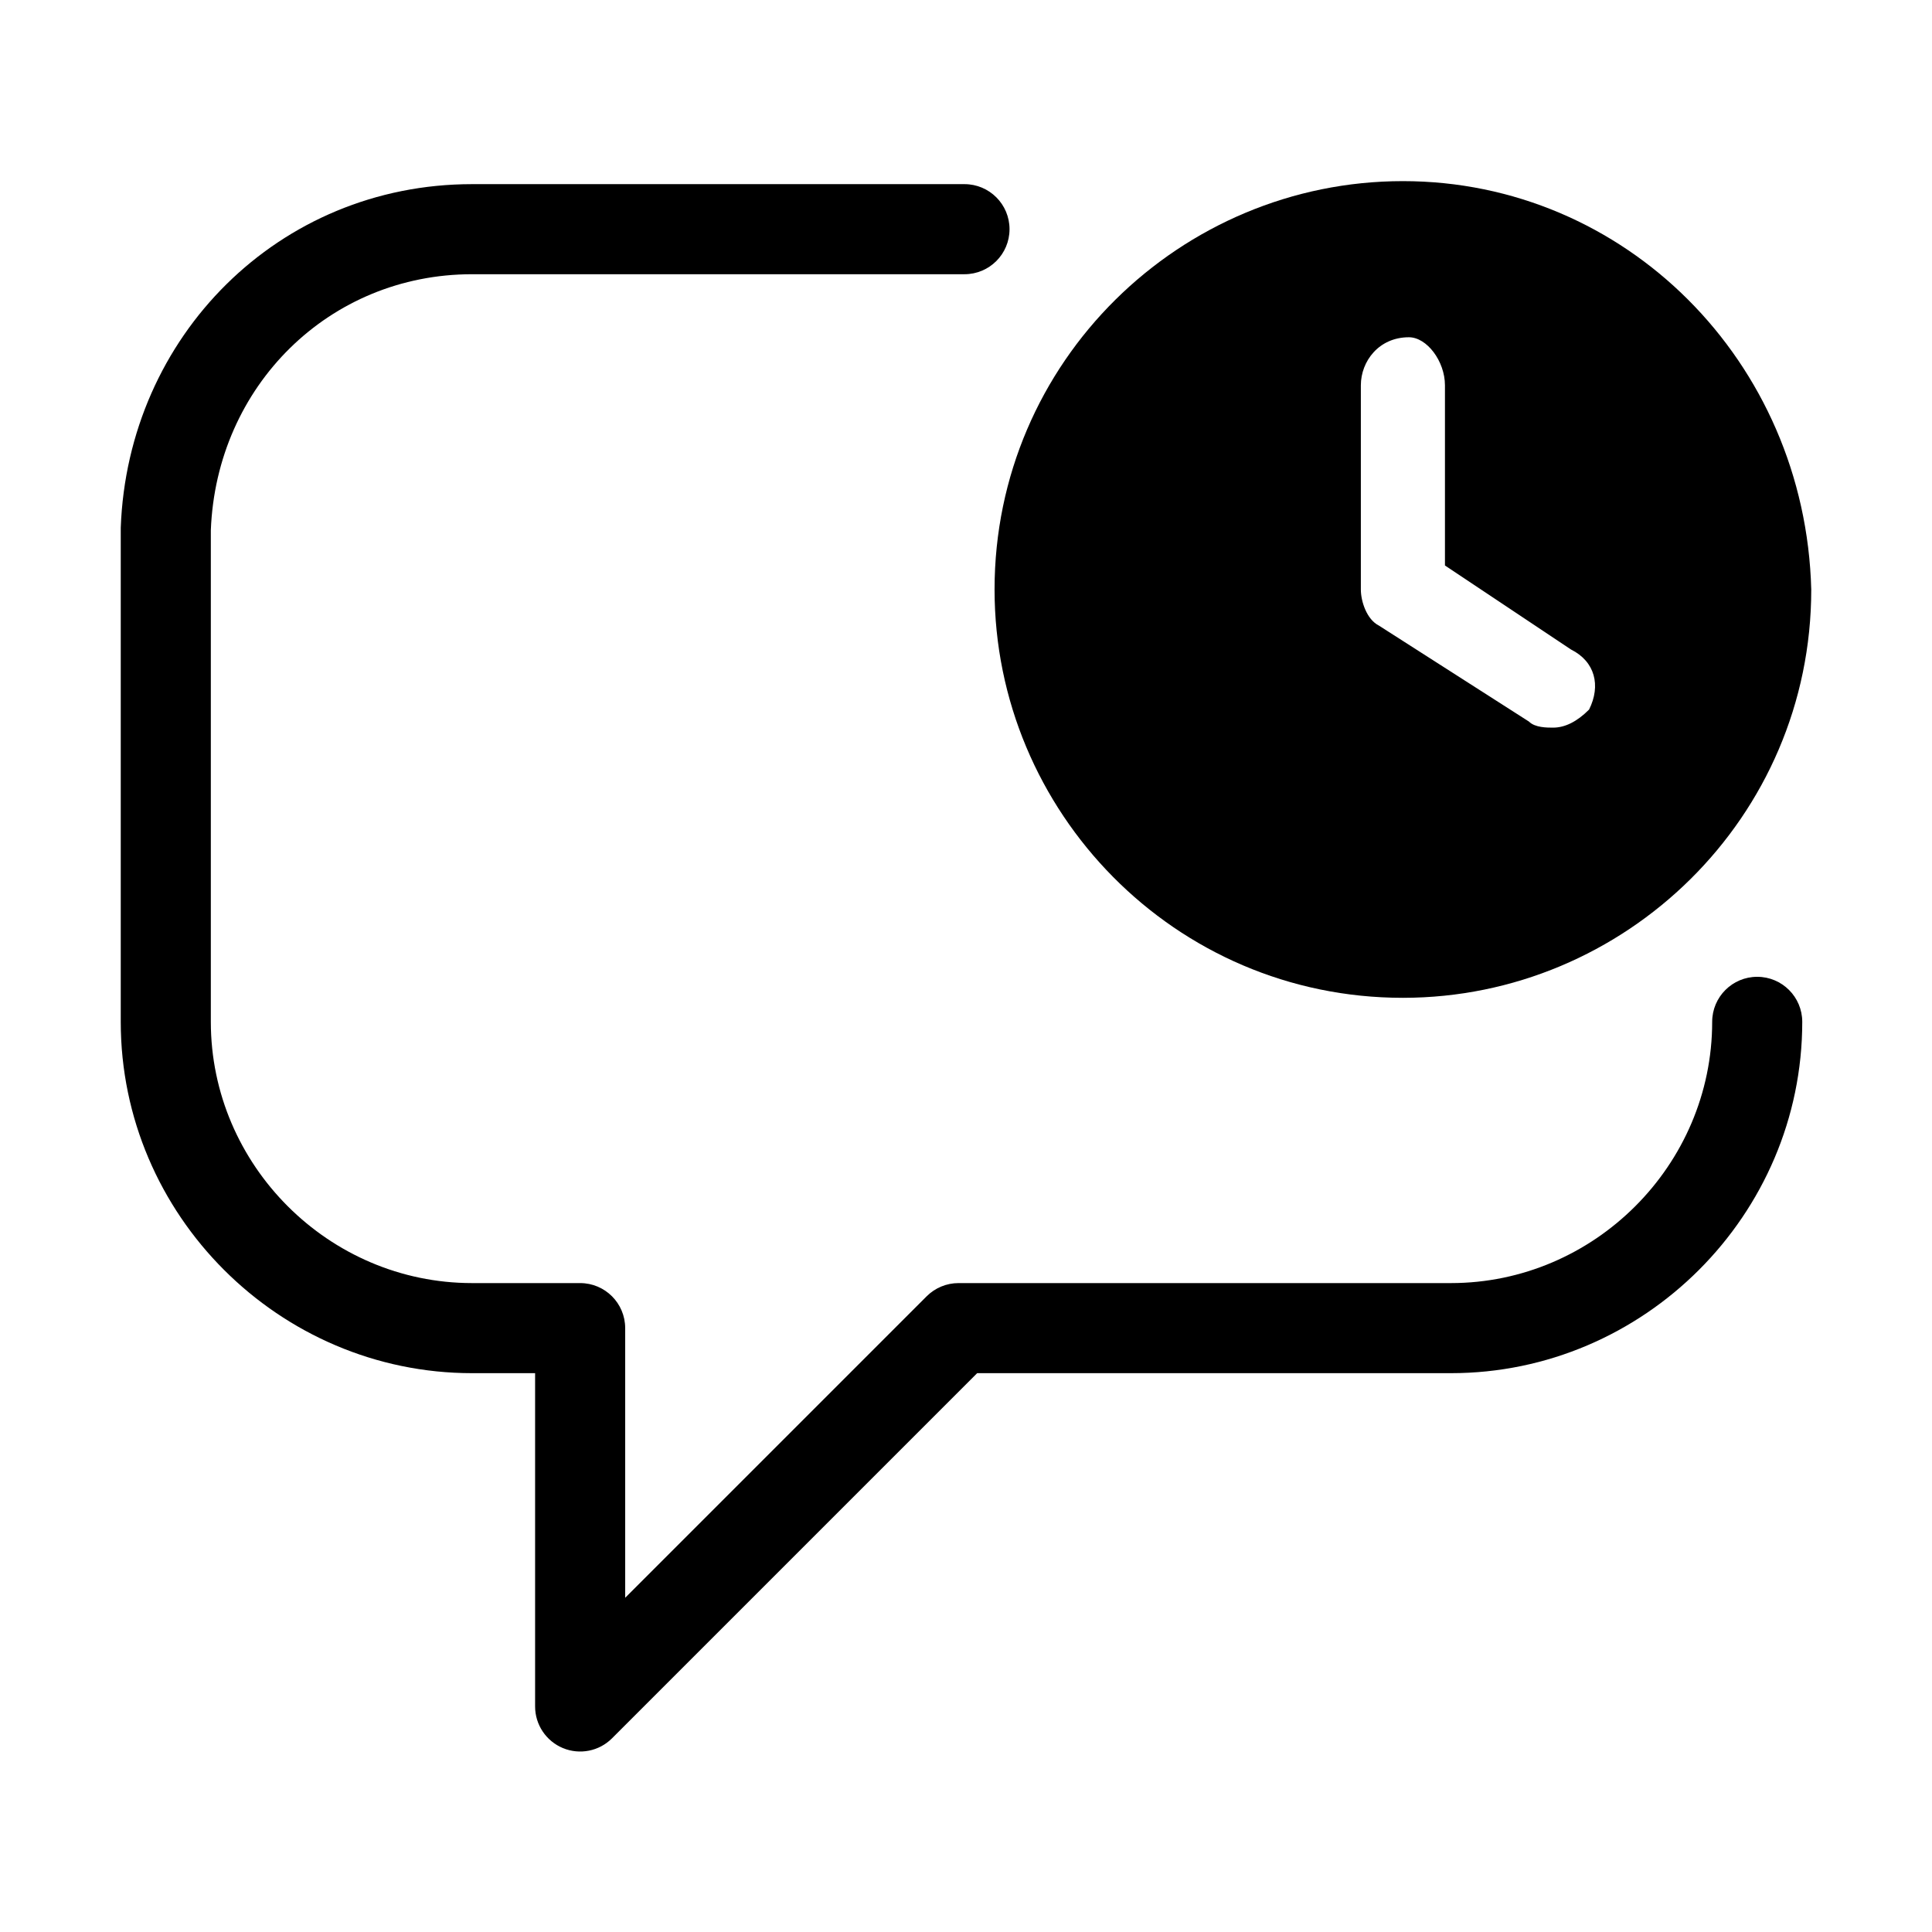
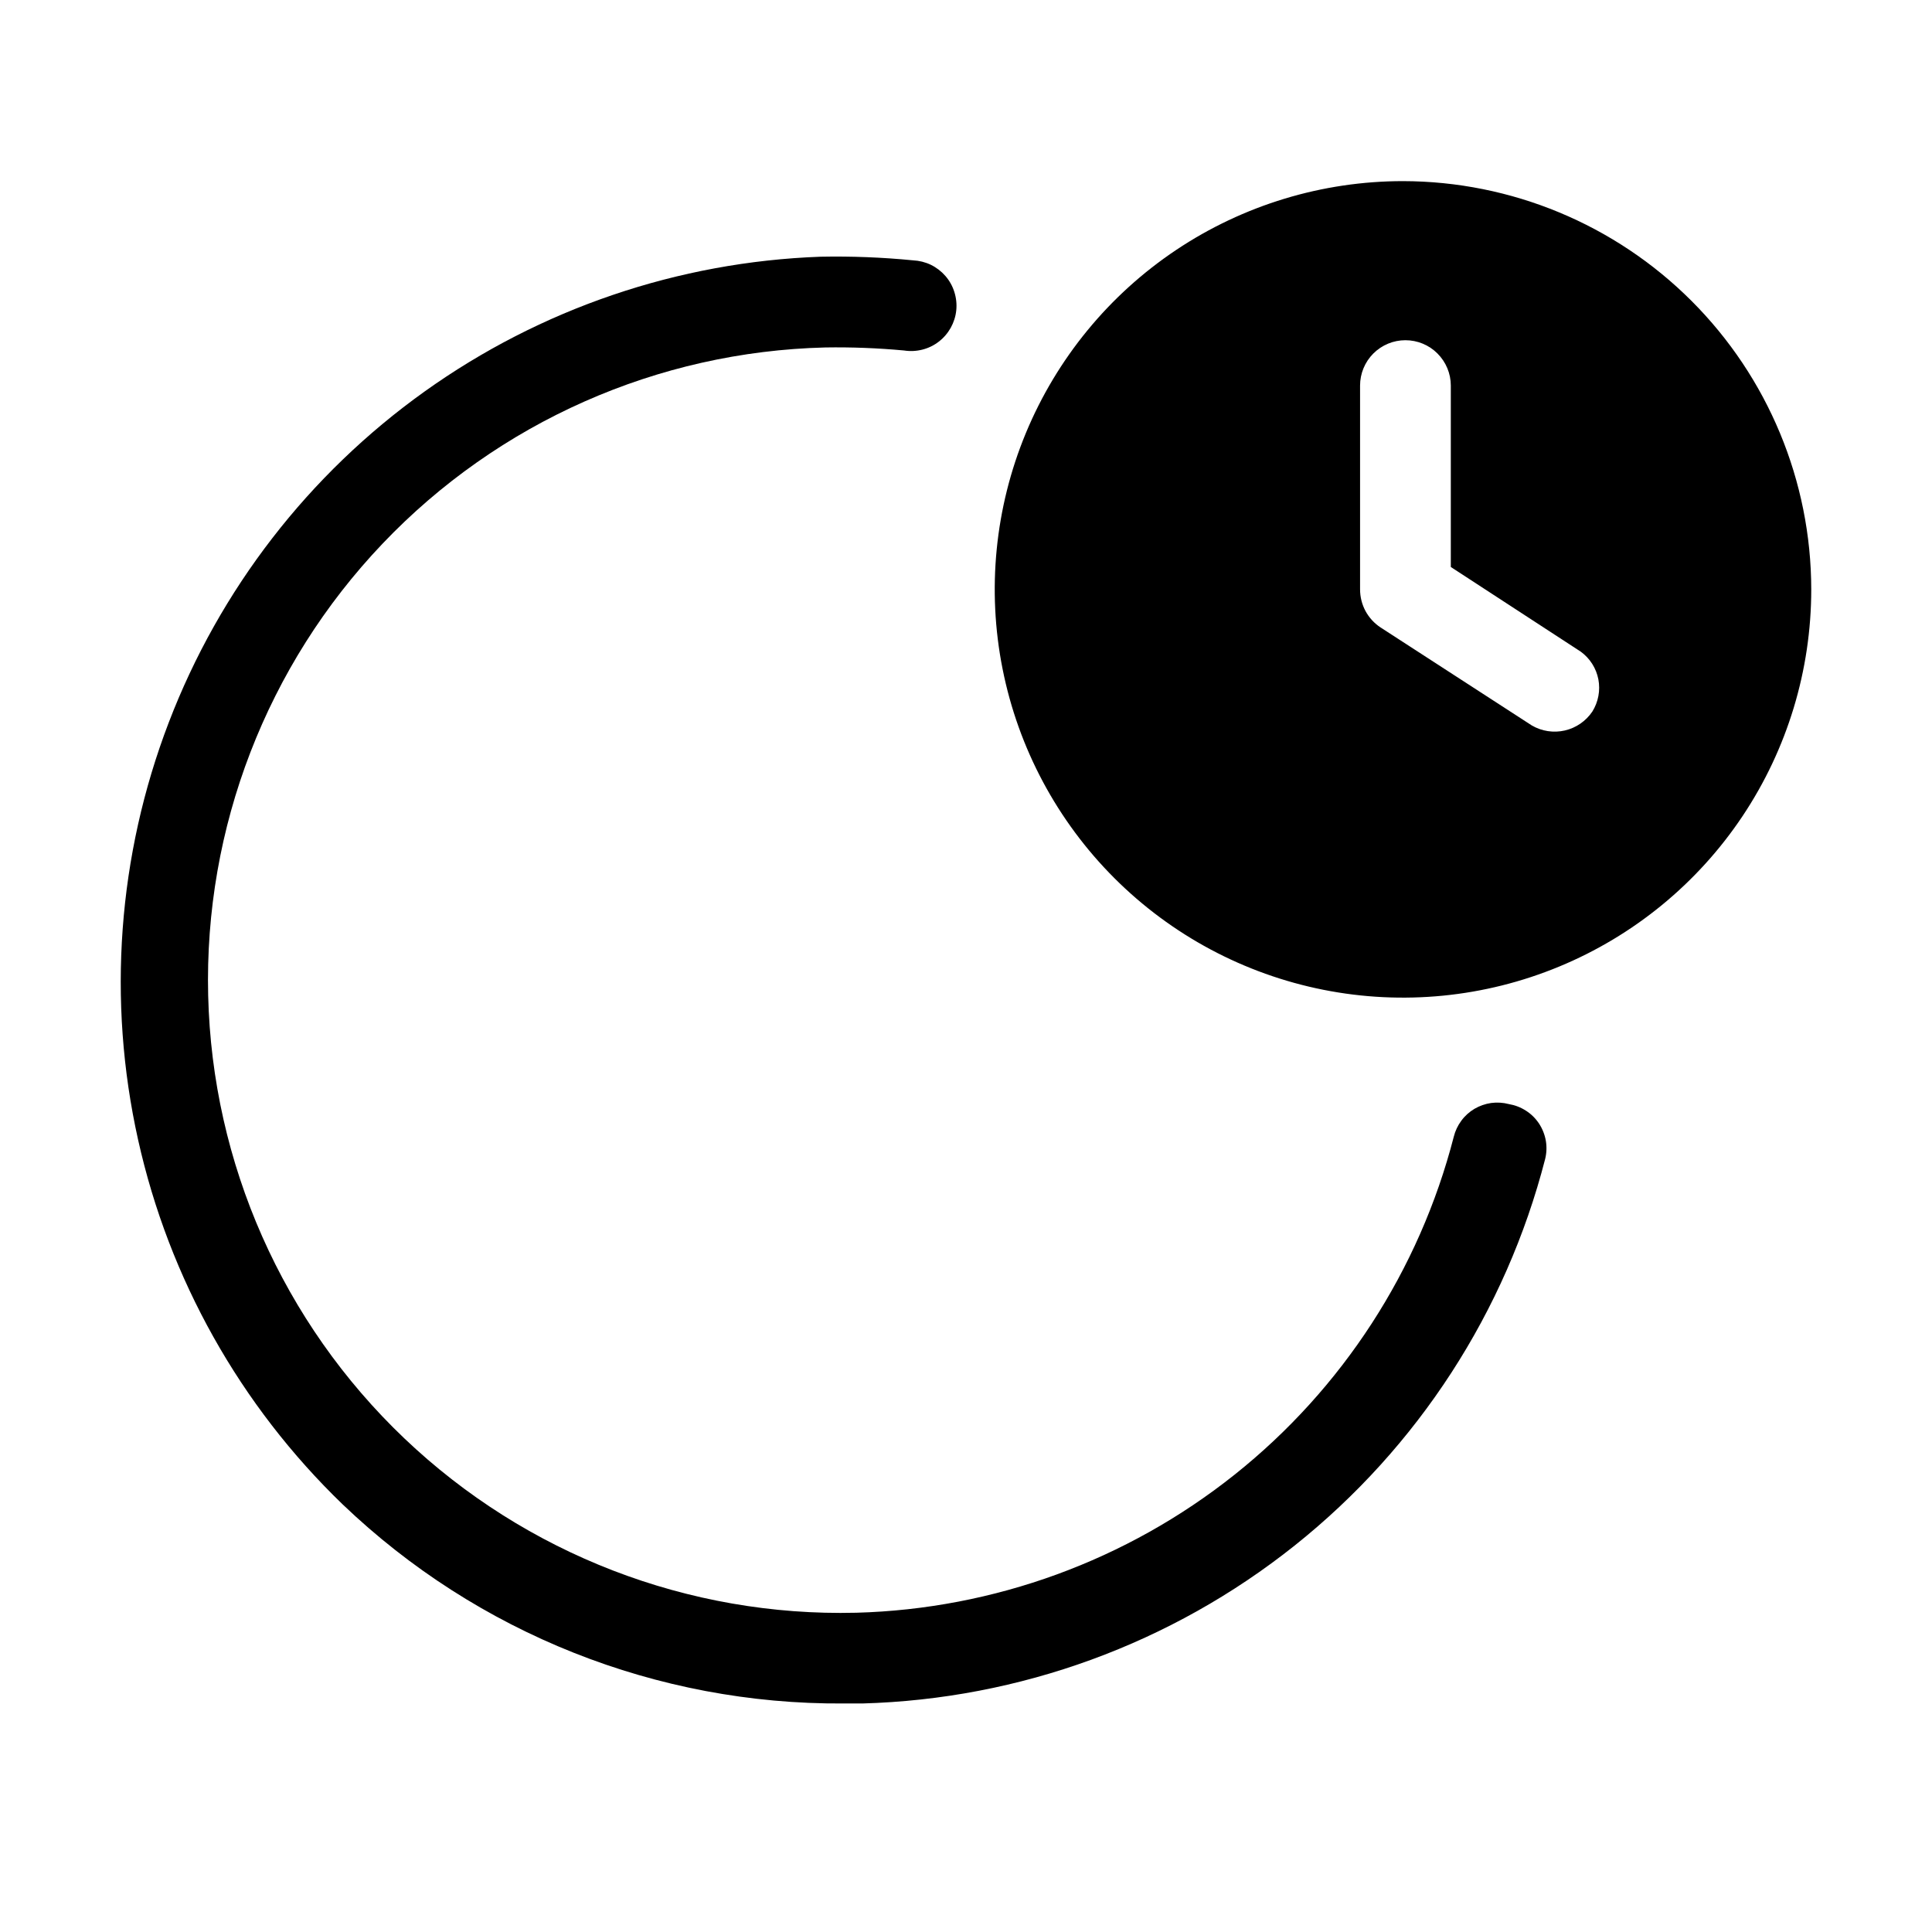
<svg xmlns="http://www.w3.org/2000/svg" width="32" height="32" viewBox="0 0 32 32" fill="none">
-   <path fill-rule="evenodd" clip-rule="evenodd" d="M3.492 8.783C3.584 6.39 5.455 4.542 7.819 4.542H15.975C16.387 4.542 16.721 4.208 16.721 3.796C16.721 3.384 16.387 3.05 15.975 3.05H7.819C4.617 3.05 2.114 5.571 2 8.742C2 8.751 2 8.76 2 8.769V16.925C2 20.122 4.622 22.744 7.819 22.744H8.863V28.265C8.863 28.566 9.045 28.838 9.324 28.954C9.603 29.069 9.923 29.006 10.137 28.792L16.185 22.744H24.032C27.229 22.744 29.851 20.122 29.851 16.925C29.851 16.513 29.517 16.179 29.105 16.179C28.693 16.179 28.359 16.513 28.359 16.925C28.359 19.299 26.405 21.252 24.032 21.252H15.876C15.678 21.252 15.488 21.331 15.348 21.471L10.355 26.464V21.998C10.355 21.586 10.021 21.252 9.609 21.252H7.819C5.446 21.252 3.492 19.299 3.492 16.925V8.783Z" fill="black" />
-   <path d="M23.236 3C19.556 3 16.473 5.984 16.473 9.764C16.473 13.444 19.456 16.527 23.236 16.527C26.916 16.527 30 13.543 30 9.764C29.901 5.984 26.916 3 23.236 3ZM26.32 11.753C26.121 11.952 25.922 12.052 25.723 12.052C25.623 12.052 25.424 12.052 25.325 11.952L22.838 10.361C22.639 10.261 22.54 9.963 22.54 9.764V6.382C22.54 5.984 22.838 5.586 23.336 5.586C23.634 5.586 23.933 5.984 23.933 6.382V9.366L26.021 10.758C26.419 10.957 26.519 11.355 26.32 11.753Z" fill="black" />
+   <path d="M23.238 3C21.901 3 20.593 3.397 19.481 4.14C18.369 4.883 17.503 5.939 16.991 7.174C16.479 8.41 16.345 9.77 16.606 11.081C16.867 12.393 17.511 13.598 18.457 14.544C19.402 15.489 20.607 16.133 21.919 16.394C23.231 16.655 24.59 16.521 25.826 16.009C27.061 15.498 28.118 14.631 28.861 13.519C29.604 12.407 30 11.1 30 9.762C29.998 7.969 29.284 6.251 28.017 4.984C26.749 3.716 25.031 3.003 23.238 3ZM26.374 11.786C26.267 11.944 26.105 12.056 25.919 12.099C25.732 12.142 25.537 12.112 25.372 12.016L22.867 10.393C22.763 10.325 22.677 10.231 22.617 10.121C22.558 10.011 22.527 9.887 22.527 9.762V6.386C22.527 6.187 22.606 5.996 22.747 5.855C22.888 5.714 23.079 5.635 23.278 5.635C23.477 5.635 23.669 5.714 23.809 5.855C23.95 5.996 24.03 6.187 24.03 6.386V9.391L26.183 10.794C26.335 10.905 26.438 11.068 26.474 11.252C26.509 11.436 26.473 11.627 26.374 11.786Z" fill="black" />
+   <path d="M24.991 18.287C24.896 18.262 24.796 18.256 24.698 18.269C24.601 18.283 24.506 18.316 24.421 18.366C24.337 18.416 24.262 18.483 24.204 18.563C24.145 18.642 24.103 18.732 24.079 18.828C23.509 21.038 22.234 23.003 20.449 24.425C18.663 25.847 16.463 26.65 14.182 26.712C11.403 26.78 8.71 25.741 6.697 23.824C4.684 21.907 3.515 19.268 3.448 16.489C3.38 13.71 4.419 11.018 6.336 9.005C8.253 6.992 10.892 5.823 13.671 5.755C14.105 5.748 14.54 5.765 14.973 5.805C15.074 5.821 15.177 5.816 15.277 5.791C15.376 5.766 15.469 5.721 15.55 5.658C15.631 5.596 15.698 5.517 15.748 5.428C15.797 5.339 15.829 5.24 15.839 5.138C15.849 5.036 15.838 4.934 15.807 4.836C15.777 4.739 15.726 4.648 15.659 4.571C15.592 4.494 15.51 4.431 15.418 4.386C15.326 4.342 15.226 4.317 15.123 4.312C14.614 4.262 14.102 4.242 13.591 4.252C11.233 4.337 8.952 5.113 7.032 6.485C5.112 7.857 3.639 9.763 2.795 11.967C1.951 14.17 1.774 16.573 2.287 18.877C2.799 21.18 3.978 23.281 5.677 24.919C7.909 27.053 10.883 28.235 13.971 28.215H14.282C16.89 28.143 19.404 27.225 21.445 25.598C23.485 23.972 24.941 21.726 25.592 19.199C25.617 19.099 25.621 18.996 25.604 18.895C25.586 18.793 25.548 18.697 25.492 18.611C25.435 18.525 25.362 18.452 25.275 18.397C25.189 18.341 25.092 18.304 24.991 18.287Z" fill="black" />
</svg>
